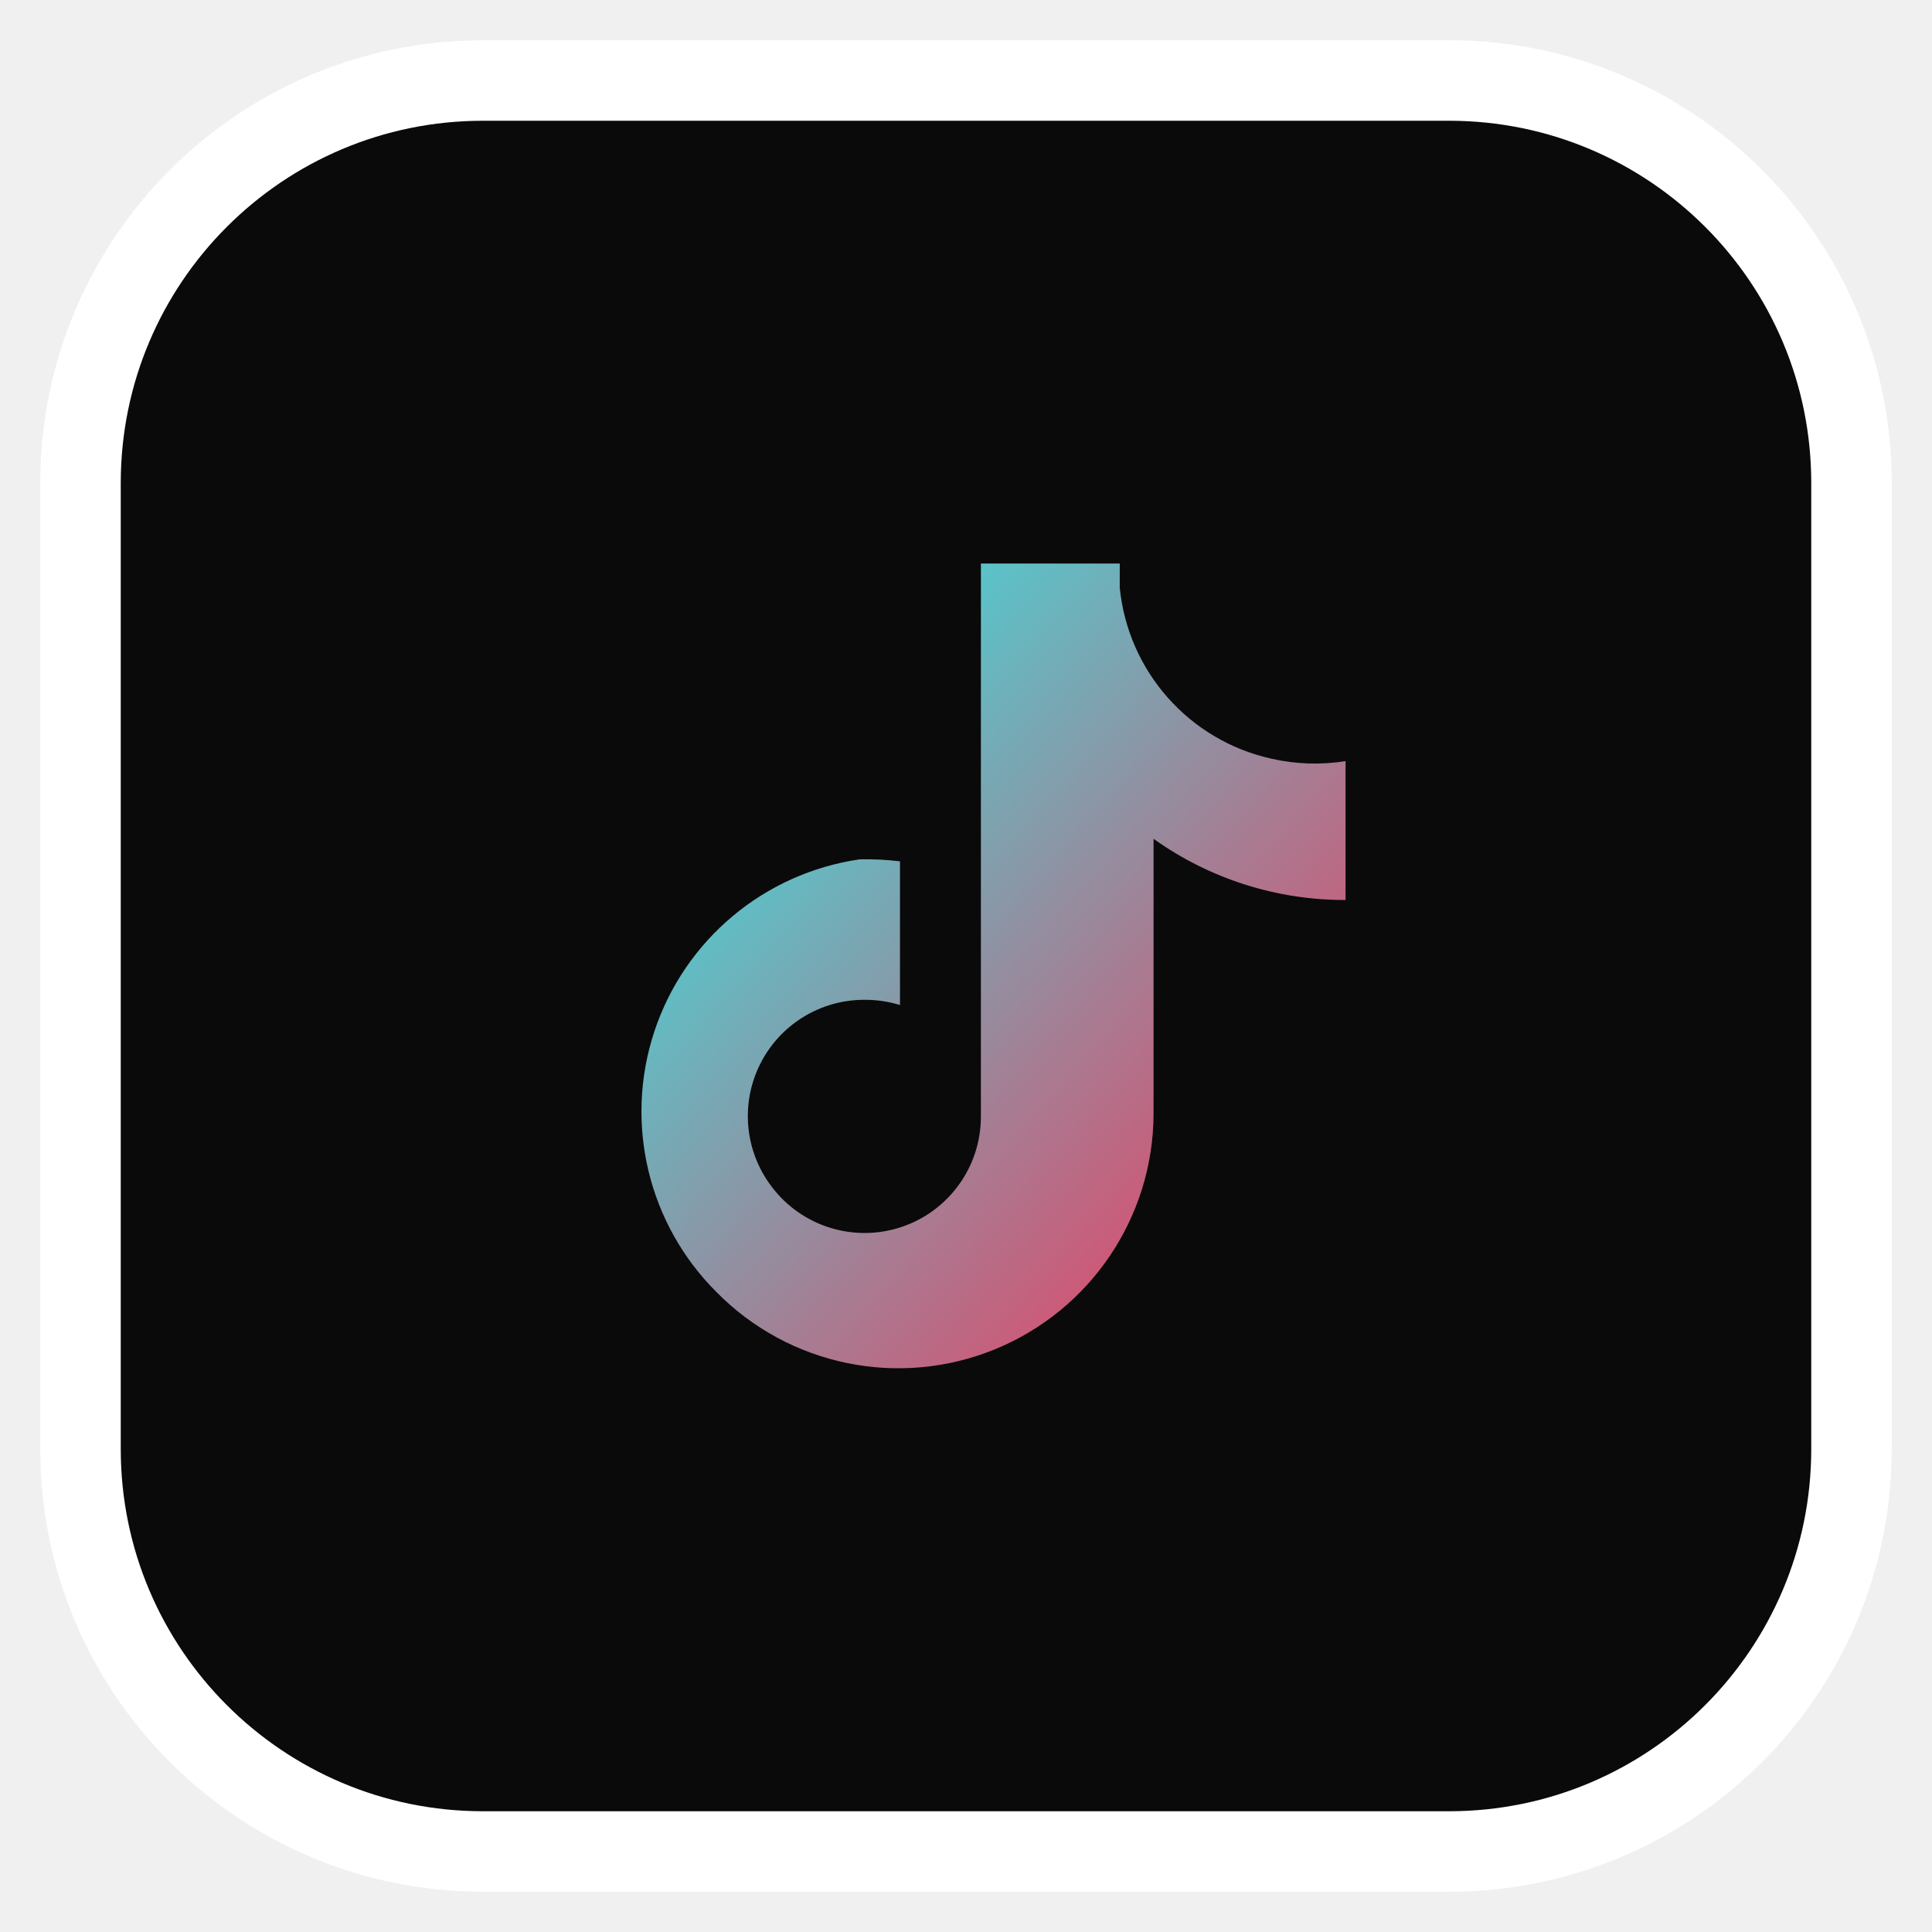
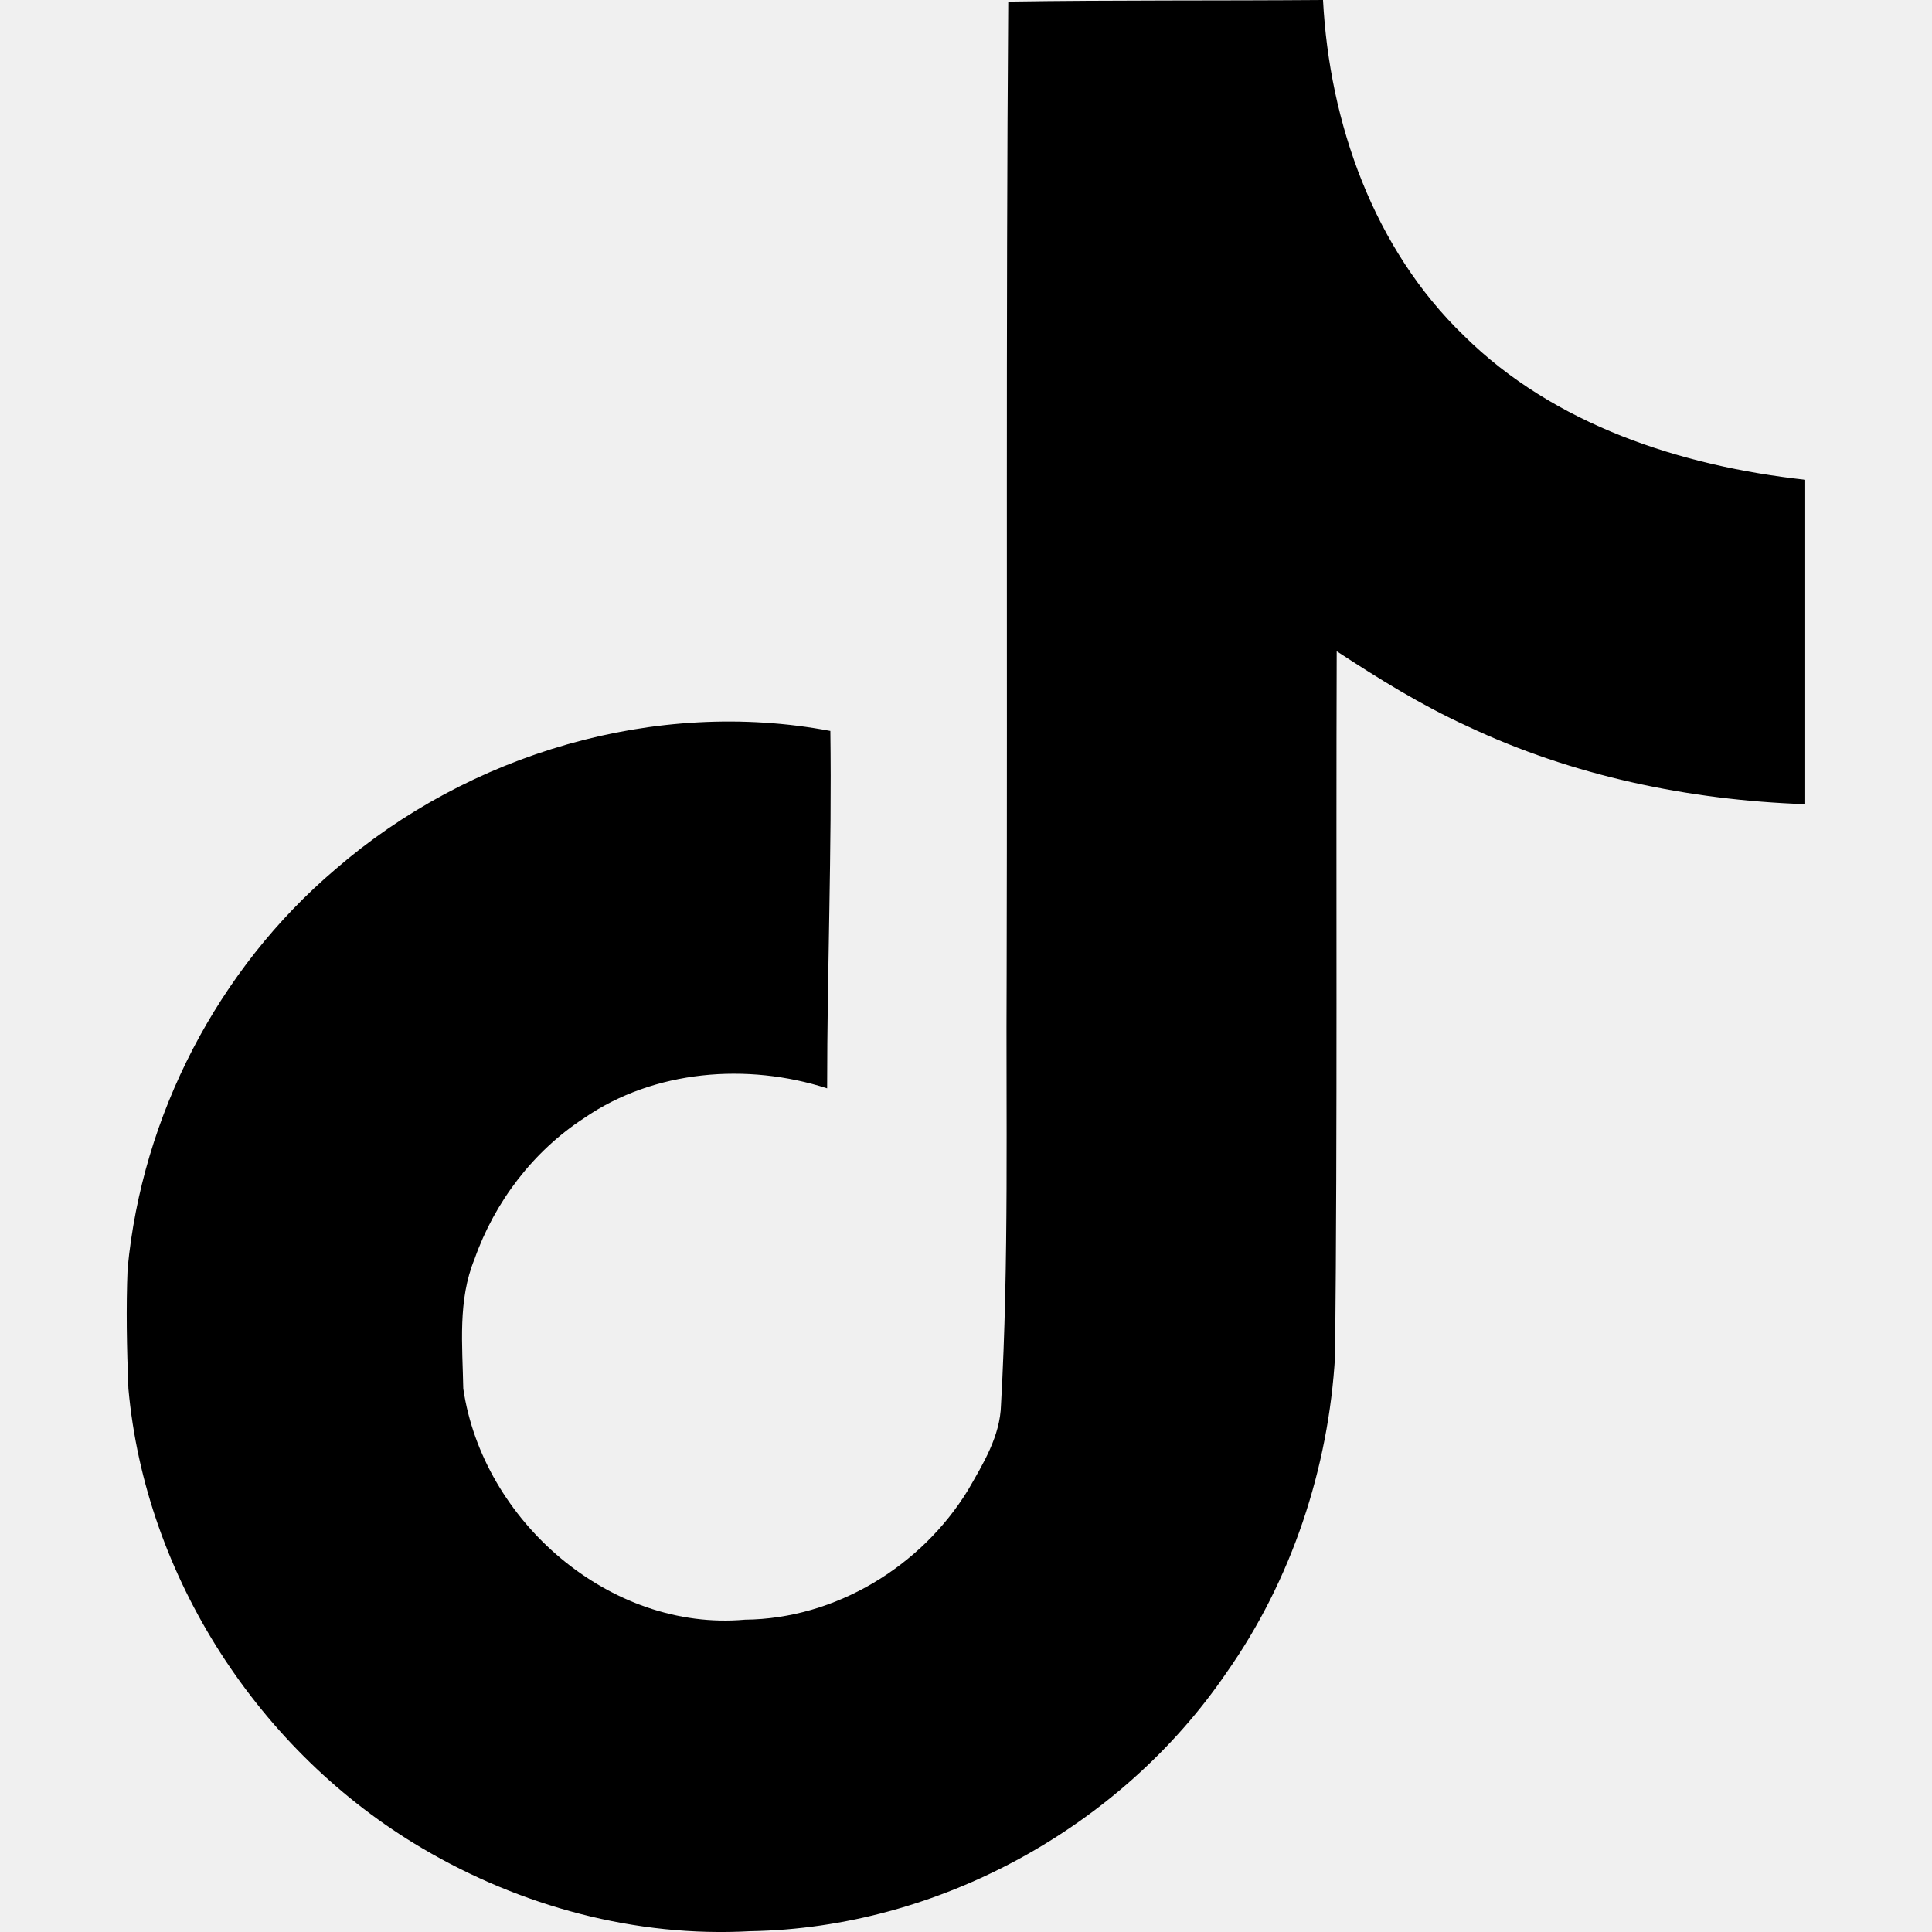
- <svg xmlns="http://www.w3.org/2000/svg" viewBox="0 0 48 48">
-   <rect x="2" y="2" width="44" height="44" rx="10" fill="#0a0a0a" stroke="#ffffff" stroke-width="2" />
-   <defs>
-     <linearGradient id="tiktokLogo" x1="0%" y1="0%" x2="100%" y2="100%">
-       <stop offset="0%" stop-color="#25F4EE" />
-       <stop offset="100%" stop-color="#FE2C55" />
-     </linearGradient>
-   </defs>
-   <g transform="translate(12, 12)">
-     <path fill="url(#tiktokLogo)" d="M19.59 6.85a4.84 4.84 0 0 1-3.77-4.25V2h-3.45v13.74a2.89 2.89 0 0 1-5.2 1.74 2.89 2.89 0 0 1 2.31-4.64 2.93 2.93 0 0 1 .88.13V9.4a6.84 6.84 0 0 0-1-.05A6.33 6.33 0 0 0 5.8 20.1a6.34 6.34 0 0 0 10.86-4.43V8.84a8.16 8.16 0 0 0 4.77 1.52V6.91a4.85 4.85 0 0 1-1.84-.06z" />
-   </g>
+ <svg xmlns="http://www.w3.org/2000/svg" role="img" viewBox="0 0 24 24" fill="#000000">
+   <path fill="#000000" d="M12.525.02c1.31-.02 2.61-.01 3.91-.02.08 1.53.63 3.09 1.75 4.17 1.12 1.11 2.7 1.62 4.24 1.79v4.03c-1.44-.05-2.89-.35-4.2-.97-.57-.26-1.1-.59-1.62-.93-.01 2.92.01 5.84-.02 8.75-.08 1.4-.54 2.79-1.35 3.94-1.31 1.92-3.58 3.17-5.91 3.21-1.43.08-2.86-.31-4.08-1.03-2.02-1.19-3.44-3.37-3.65-5.71-.02-.5-.03-1-.01-1.49.18-1.9 1.12-3.72 2.58-4.96 1.66-1.44 3.98-2.13 6.15-1.72.02 1.48-.04 2.96-.04 4.44-.99-.32-2.15-.23-3.02.37-.63.41-1.11 1.04-1.36 1.75-.21.51-.15 1.07-.14 1.61.24 1.64 1.82 3.02 3.5 2.87 1.12-.01 2.19-.66 2.77-1.61.19-.33.4-.67.41-1.06.1-1.79.06-3.57.07-5.36.01-4.03-.01-8.05.02-12.07z" />
</svg>
